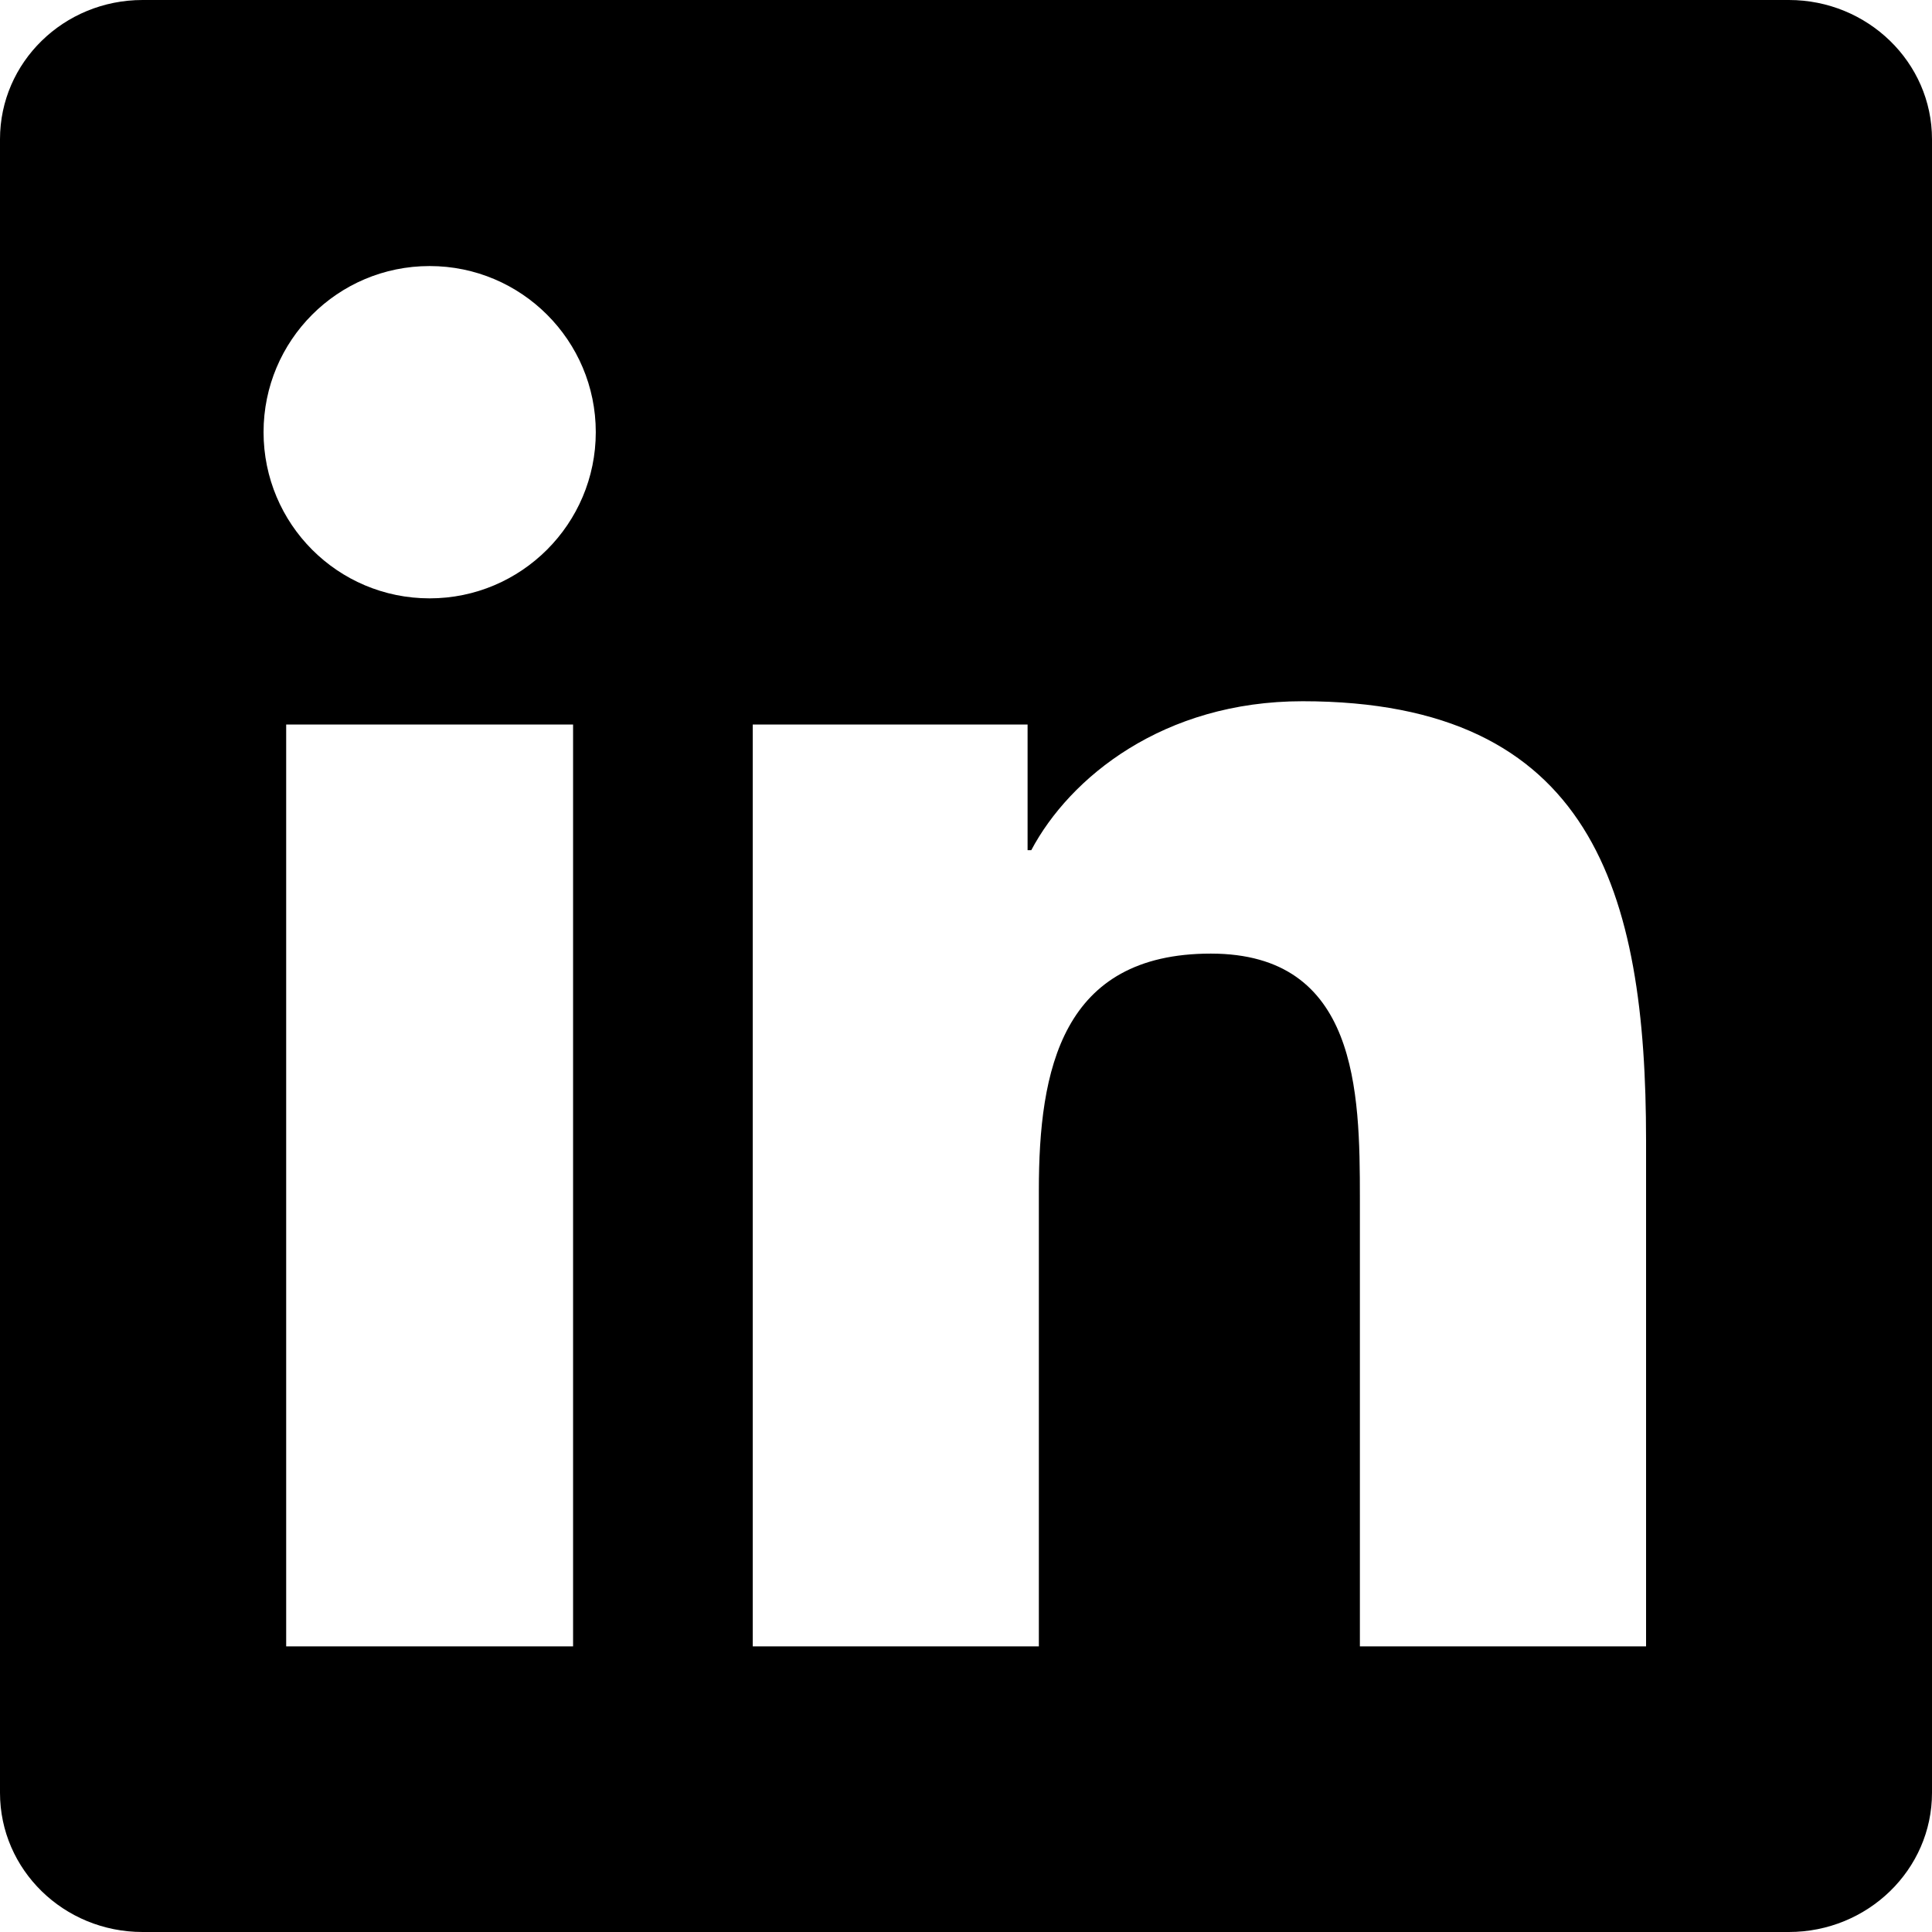
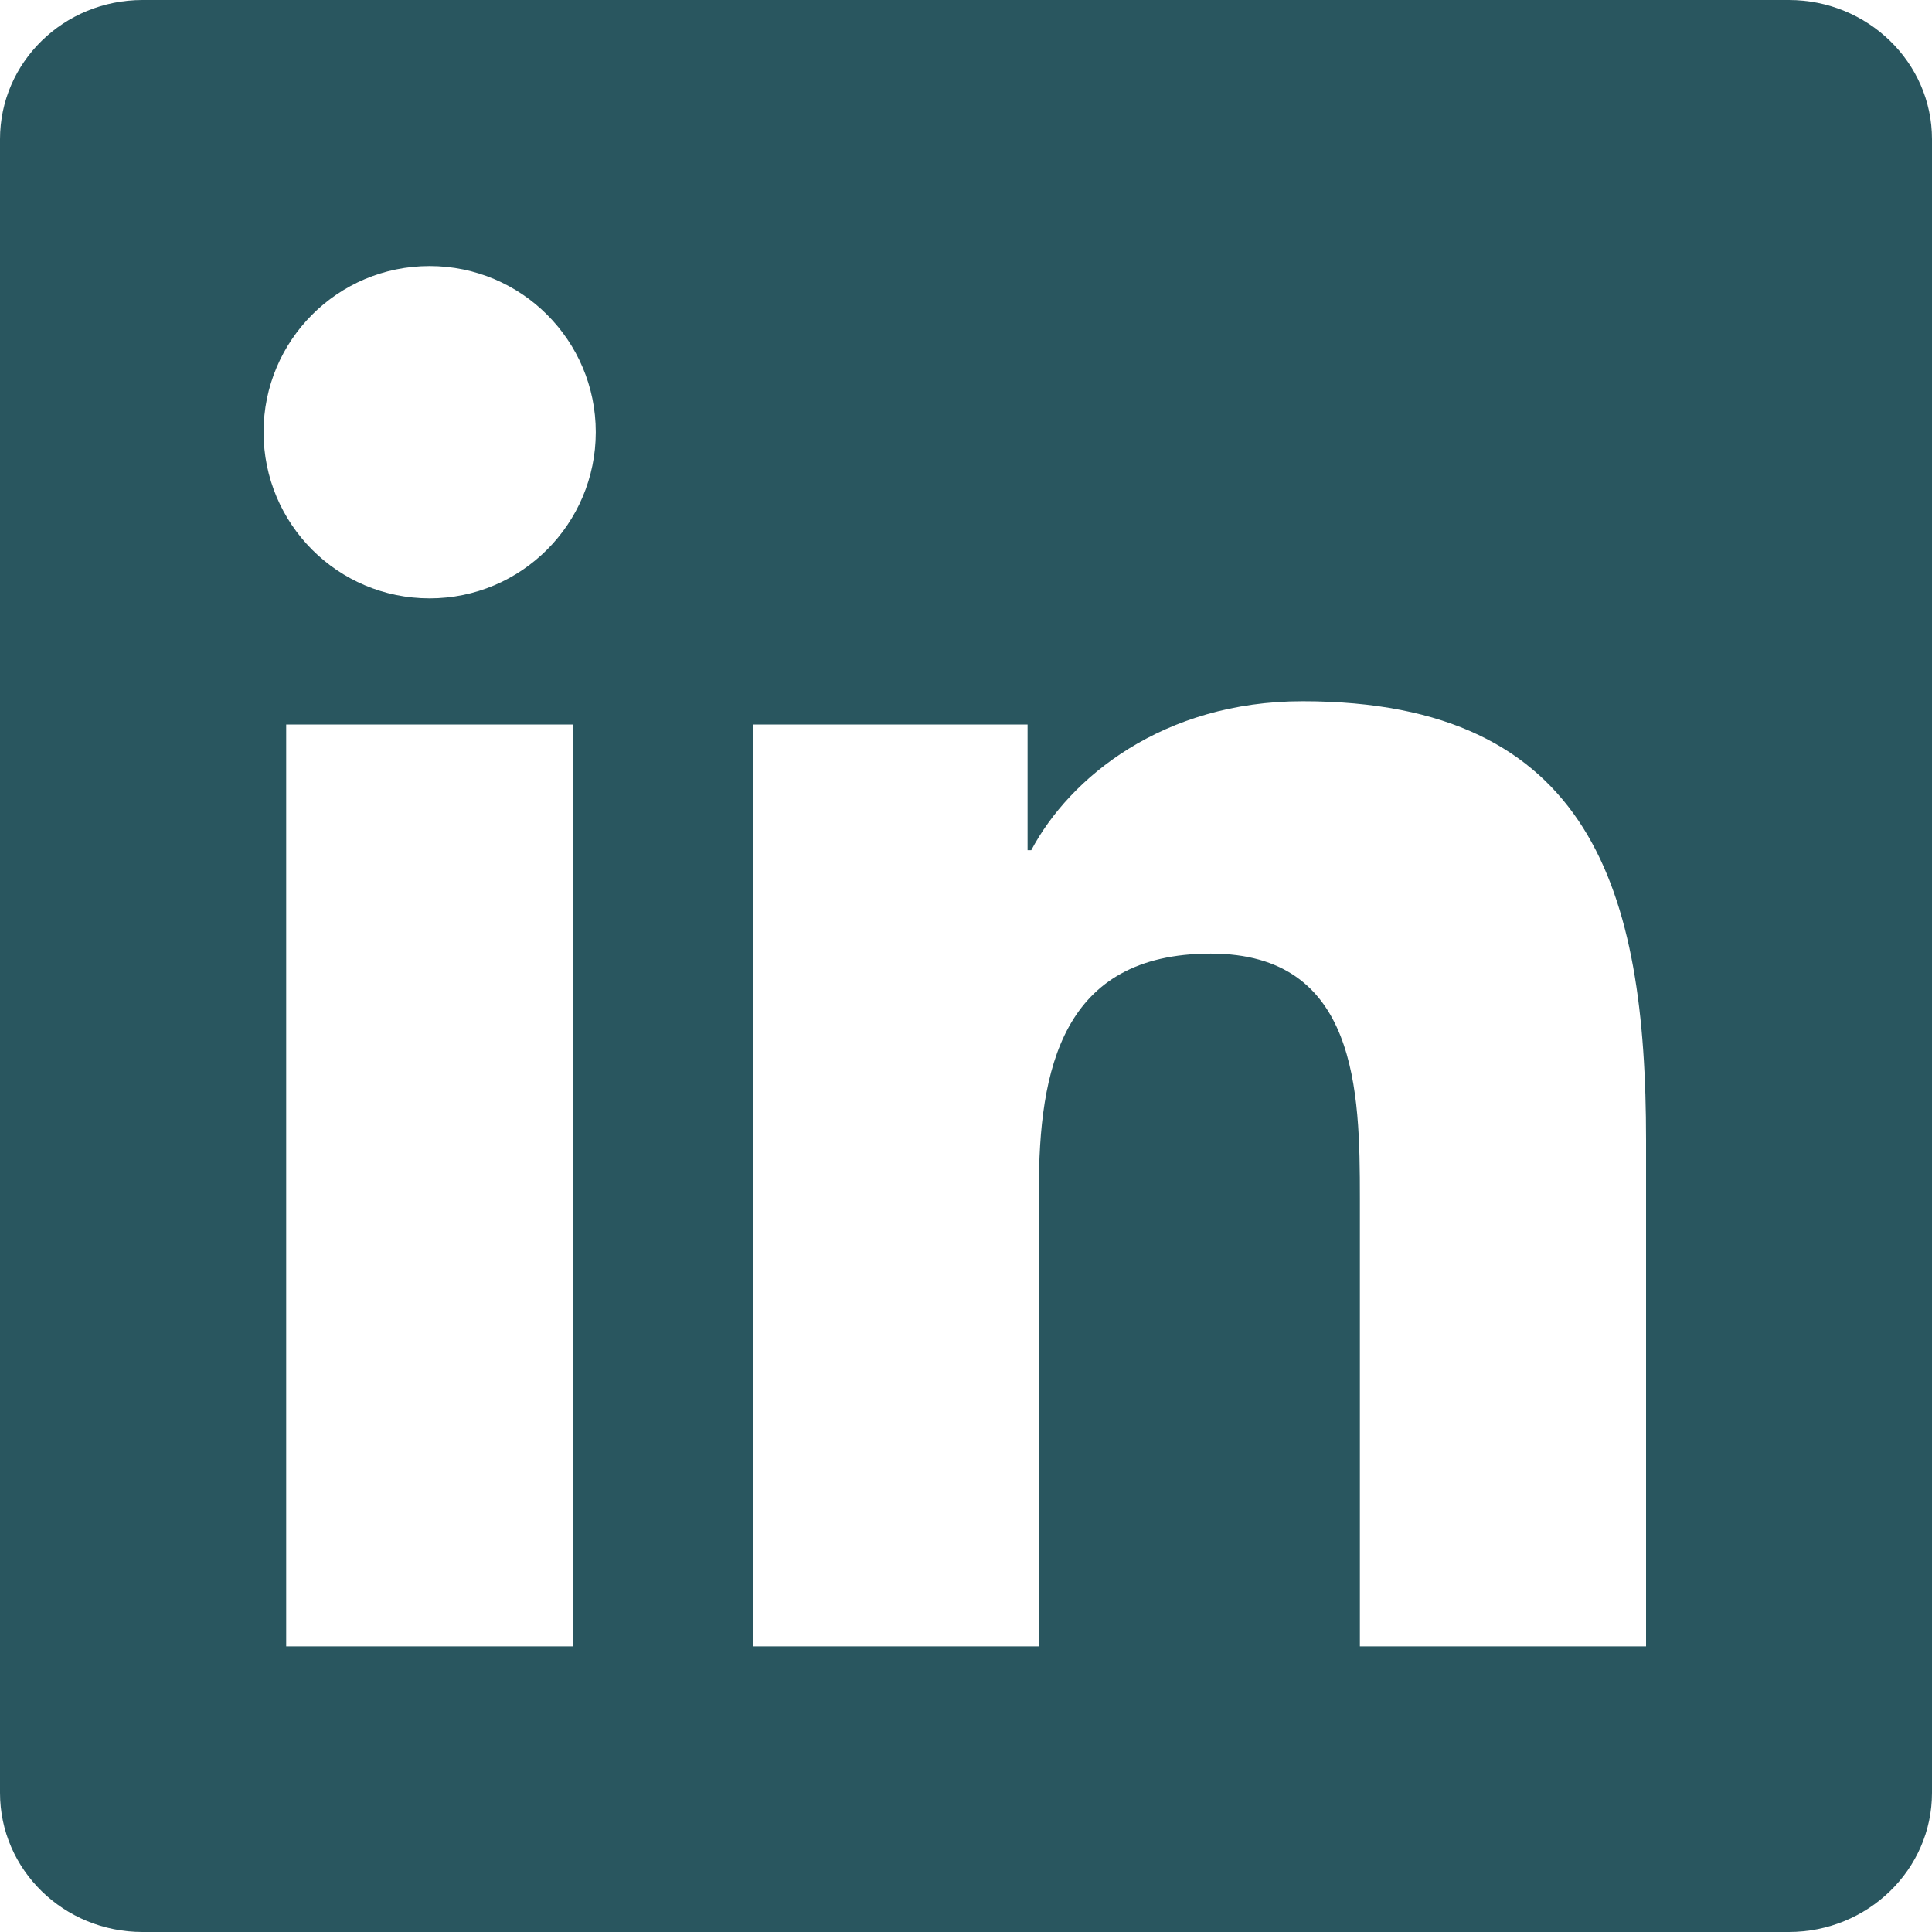
- <svg xmlns="http://www.w3.org/2000/svg" role="img" viewBox="0 0 24 24">
+ <svg xmlns="http://www.w3.org/2000/svg" role="img" viewBox="0 0 24 24" fill="#29565F">
  <path d="M20.447 20.452h-3.554v-5.569c0-1.328-.027-3.037-1.852-3.037-1.853 0-2.136 1.445-2.136 2.939v5.667H9.351V9h3.414v1.561h.046c.477-.9 1.637-1.85 3.37-1.85 3.601 0 4.267 2.37 4.267 5.455v6.286zM5.337 7.433c-1.144 0-2.063-.926-2.063-2.065 0-1.138.92-2.063 2.063-2.063 1.14 0 2.064.925 2.064 2.063 0 1.139-.925 2.065-2.064 2.065zm1.782 13.019H3.555V9h3.564v11.452zM22.225 0H1.771C.792 0 0 .774 0 1.729v20.542C0 23.227.792 24 1.771 24h20.451C23.2 24 24 23.227 24 22.271V1.729C24 .774 23.2 0 22.222 0h.003z" />
</svg>
